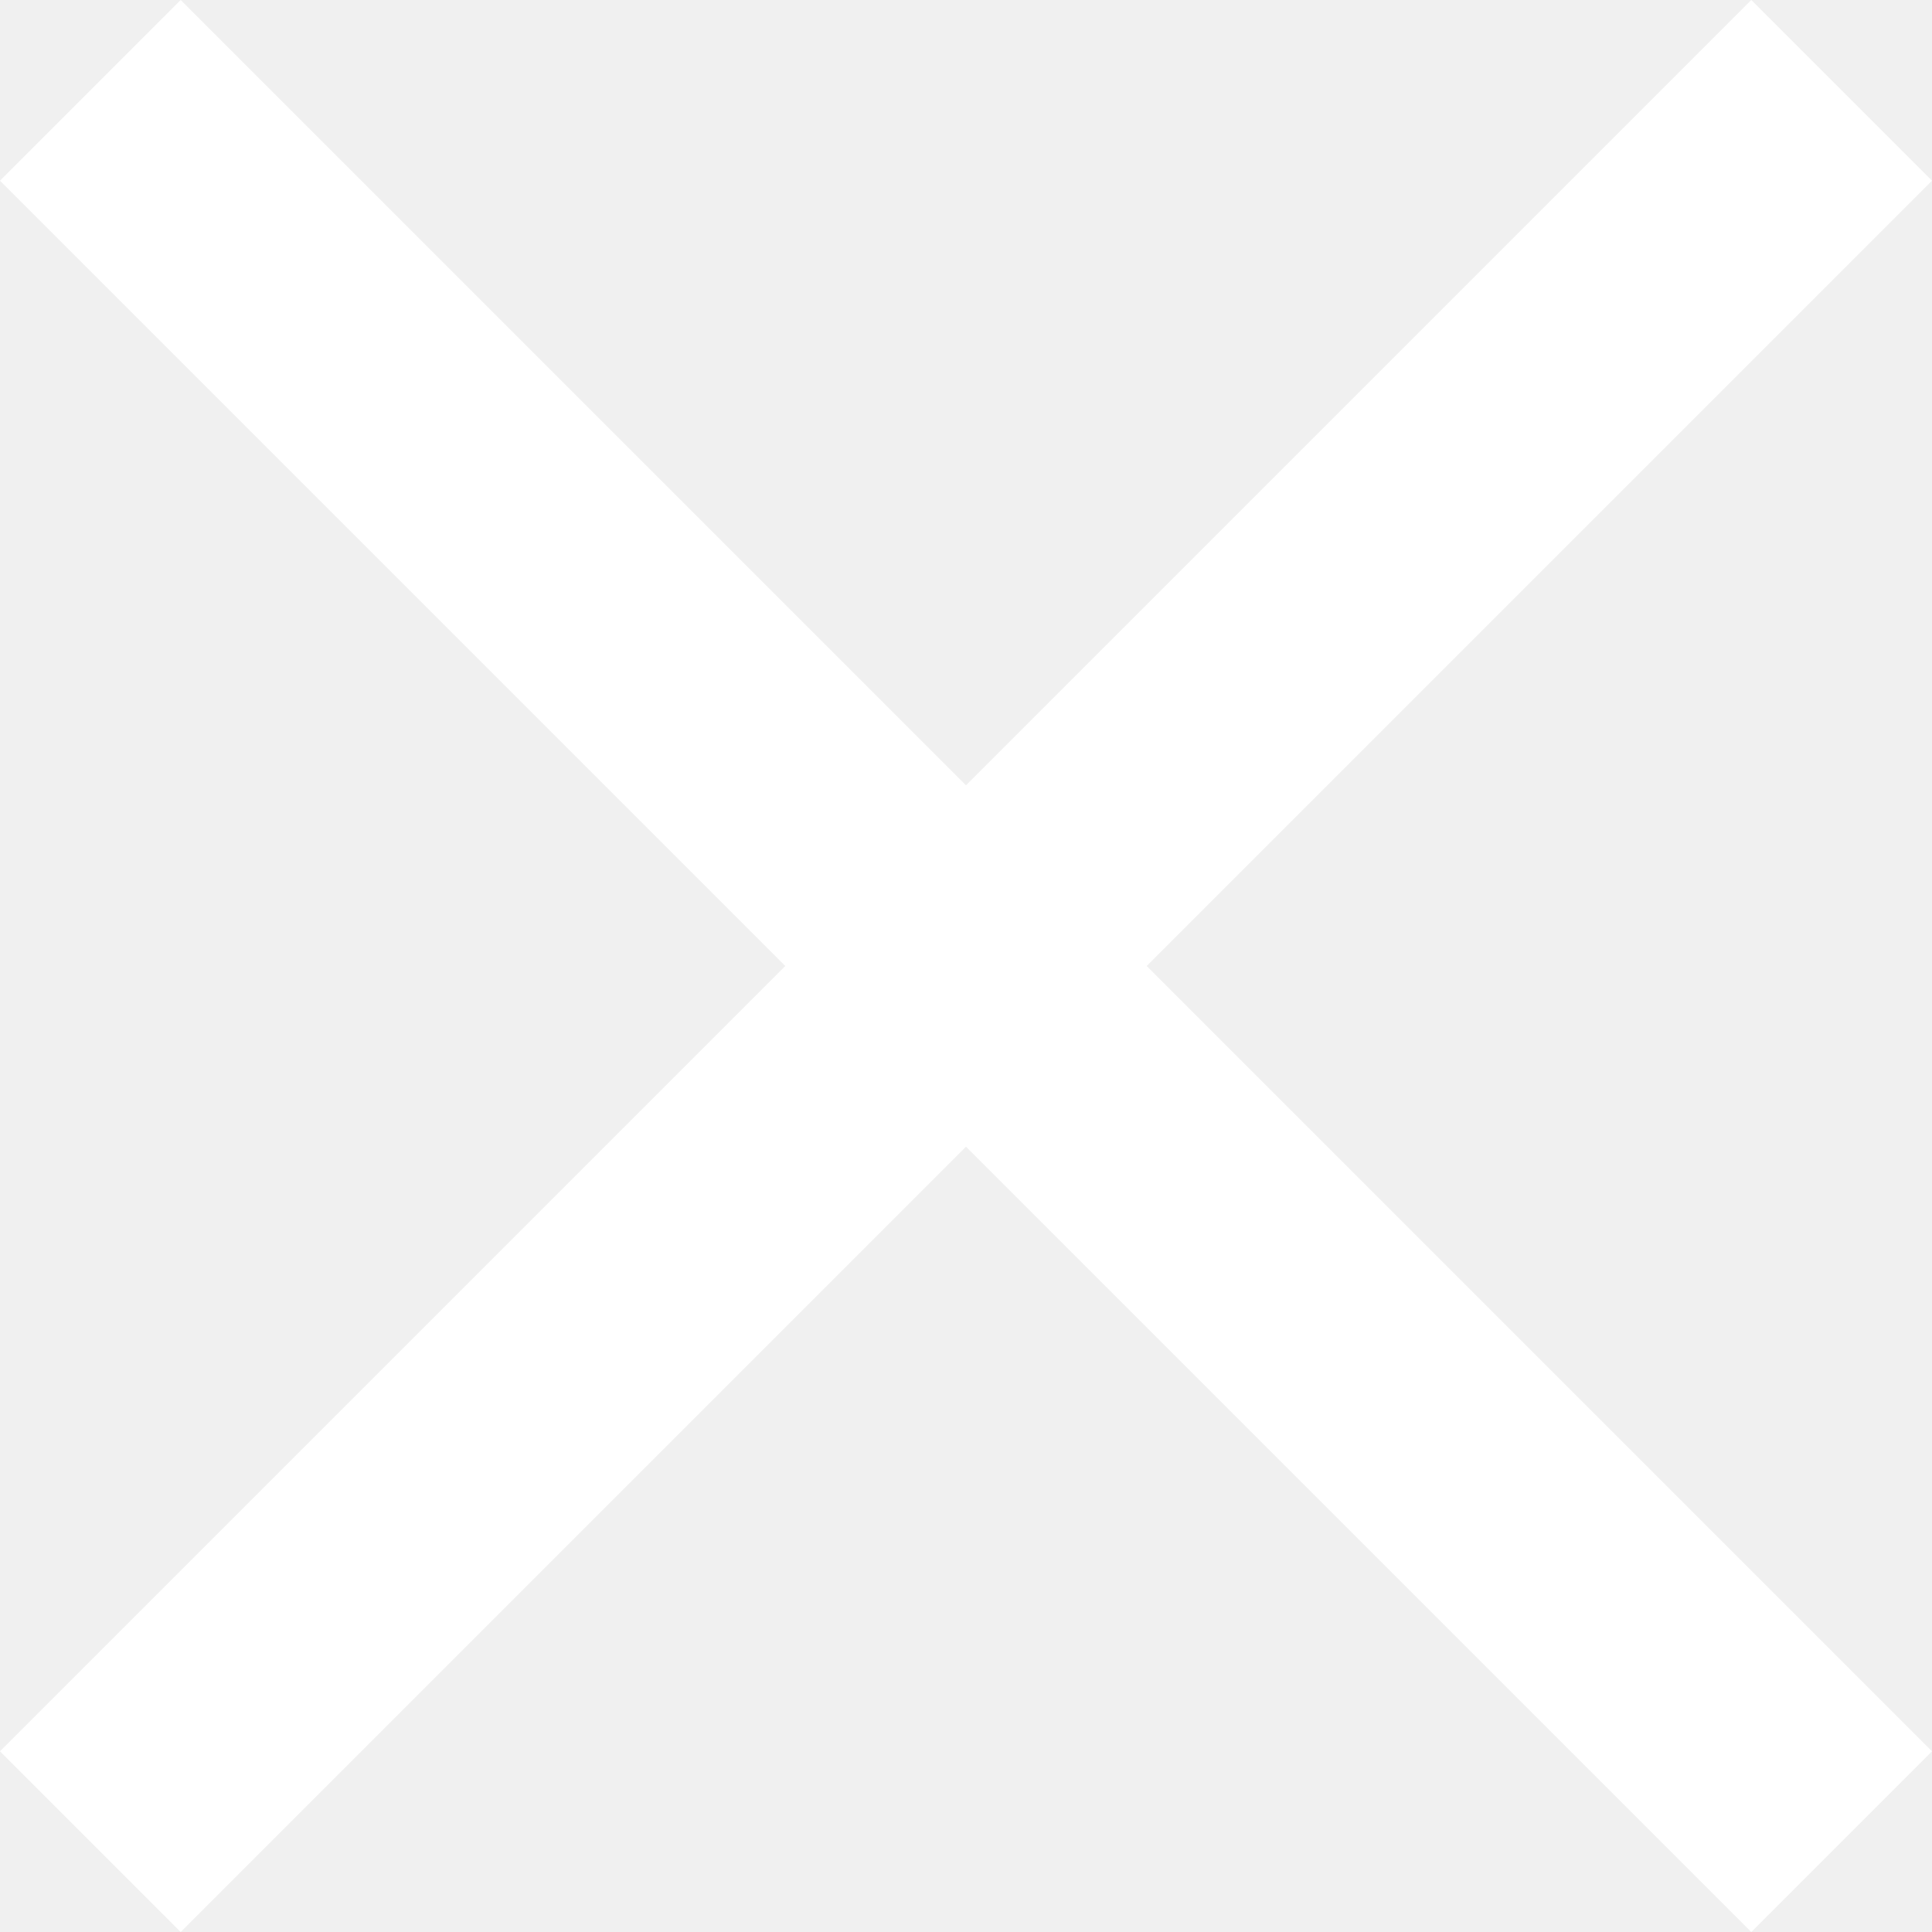
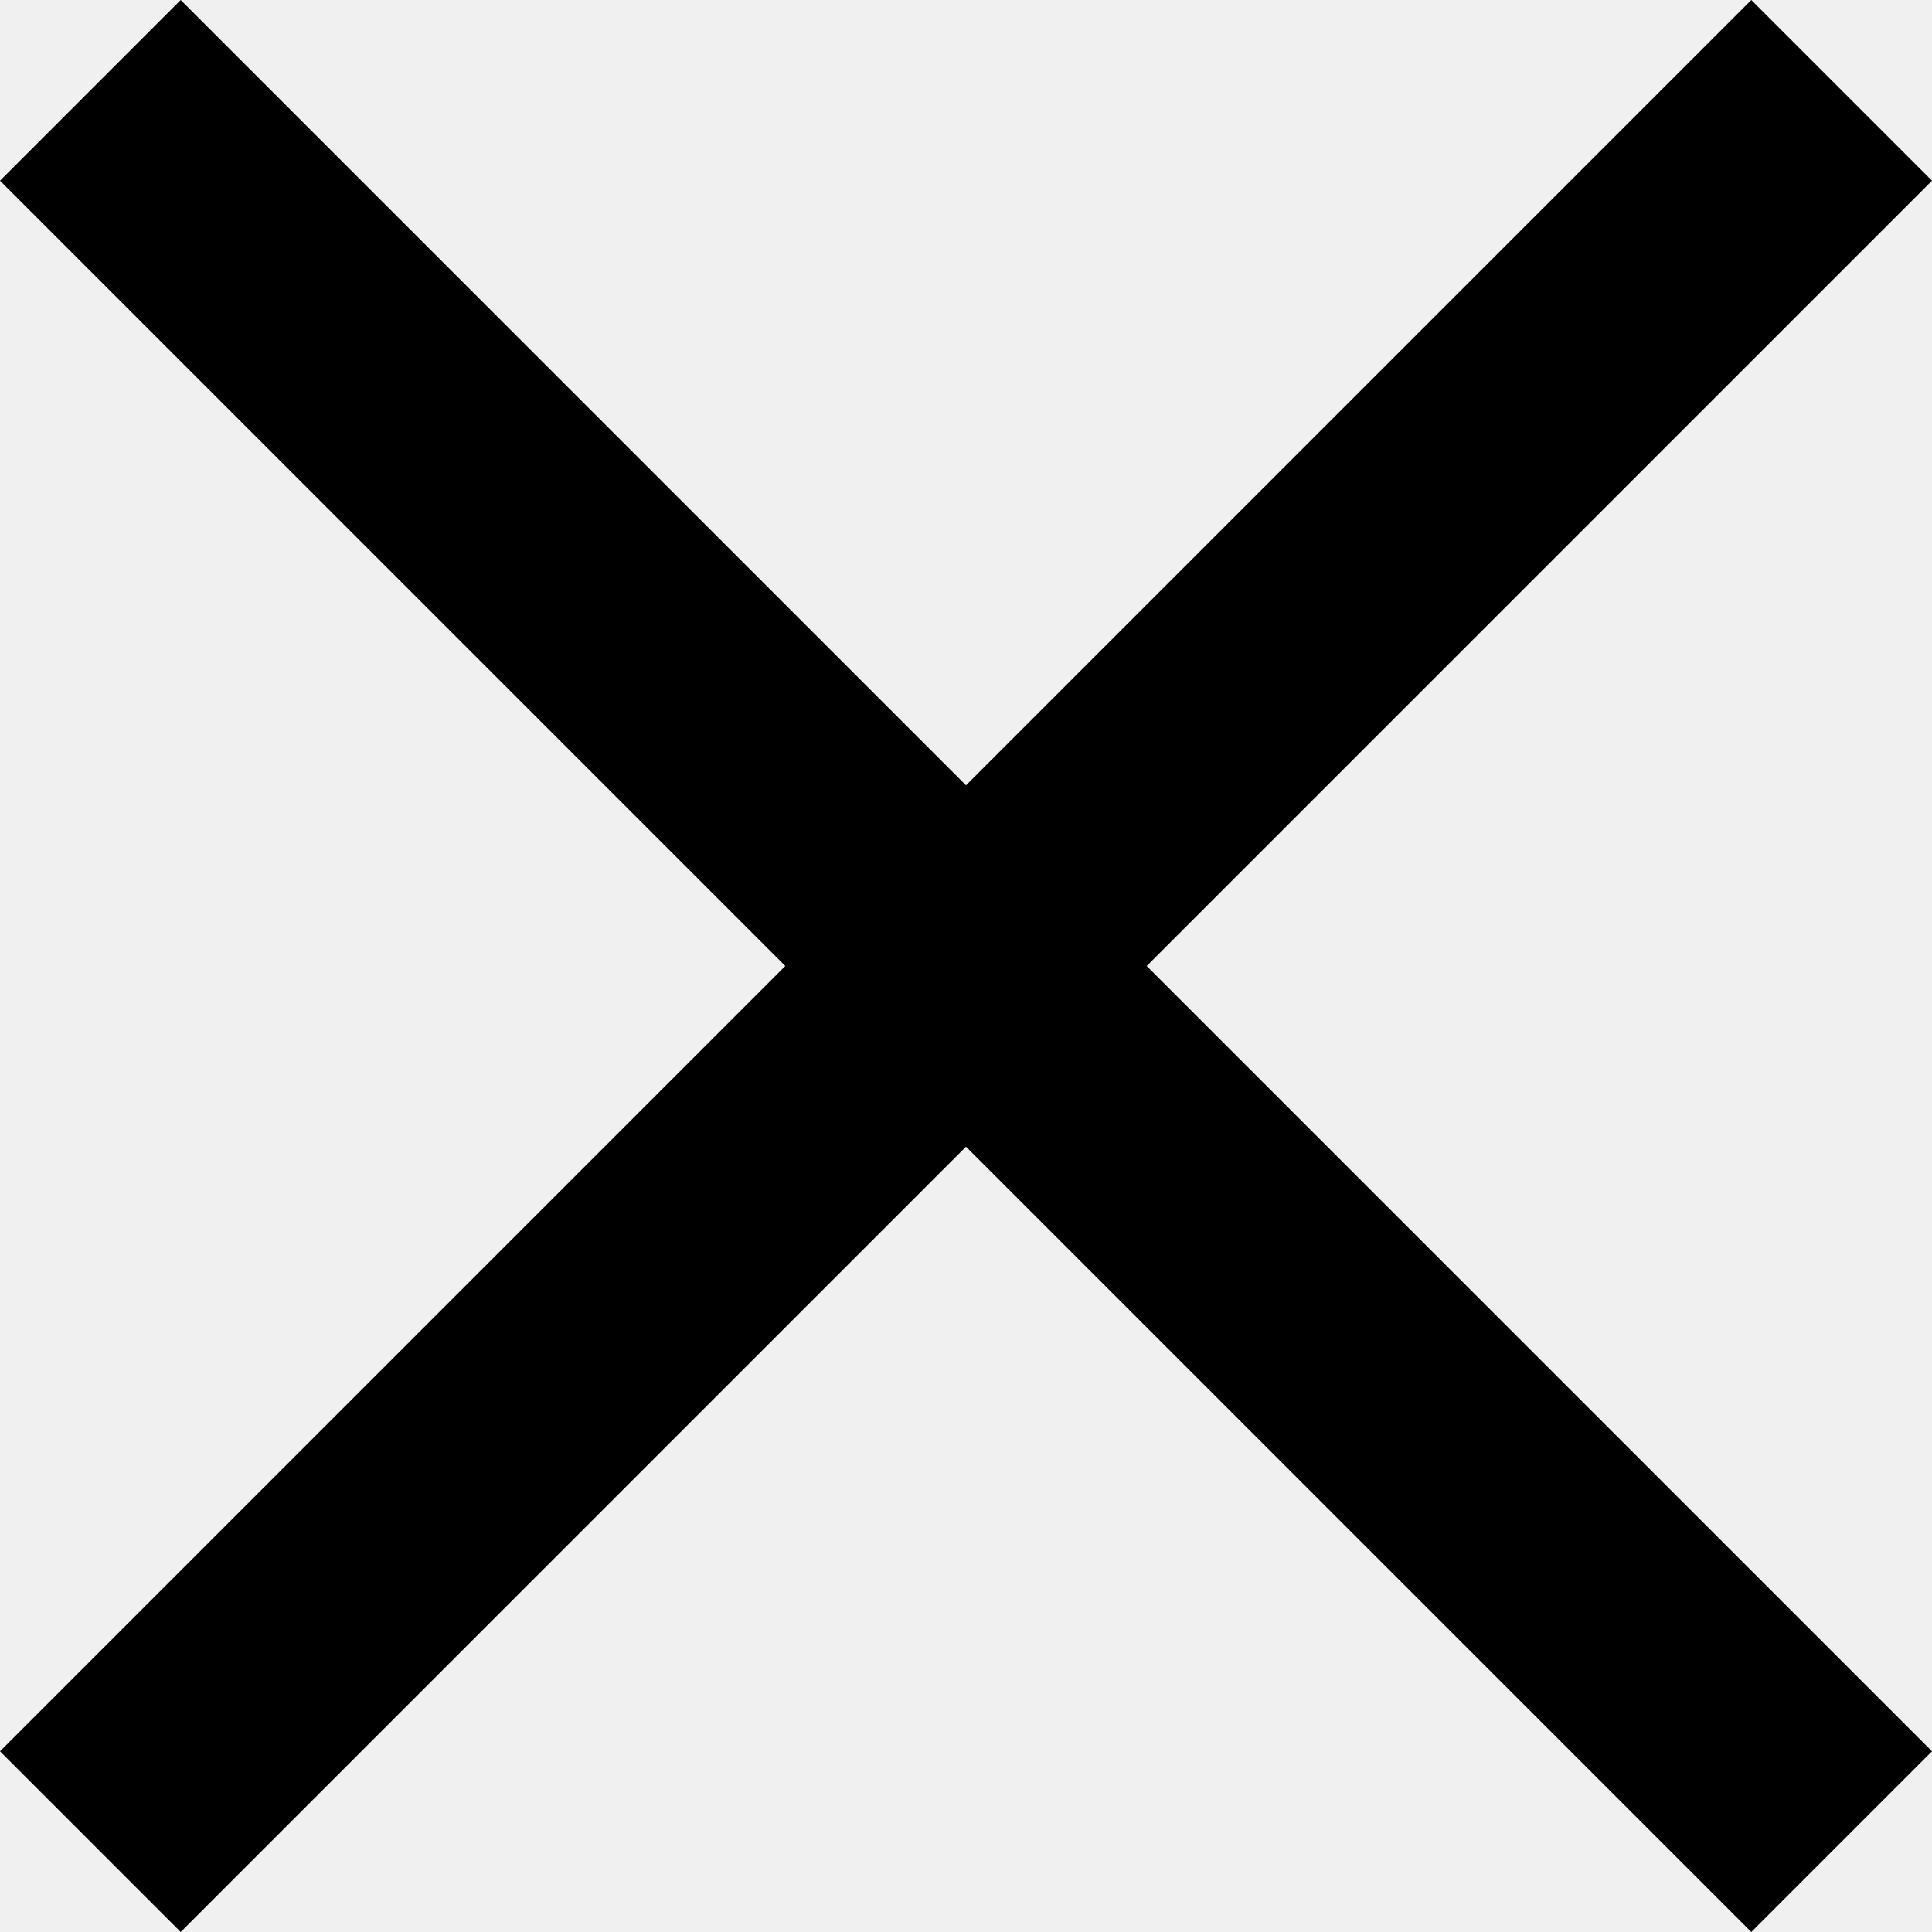
<svg xmlns="http://www.w3.org/2000/svg" width="23" height="23" viewBox="0 0 23 23" fill="none">
-   <path d="M20.849 1.37761e-06L0 20.849L2.151 23L23 2.151L20.849 1.37761e-06Z" fill="white" />
-   <path d="M2.151 0L0 2.151L20.849 23L23 20.849L2.151 0Z" fill="white" />
+   <path d="M20.849 1.37761e-06L0 20.849L2.151 23L23 2.151L20.849 1.37761e-06Z" fill="currentColor" />
+   <path d="M2.151 0L0 2.151L20.849 23L23 20.849L2.151 0Z" fill="currentColor" />
</svg>
